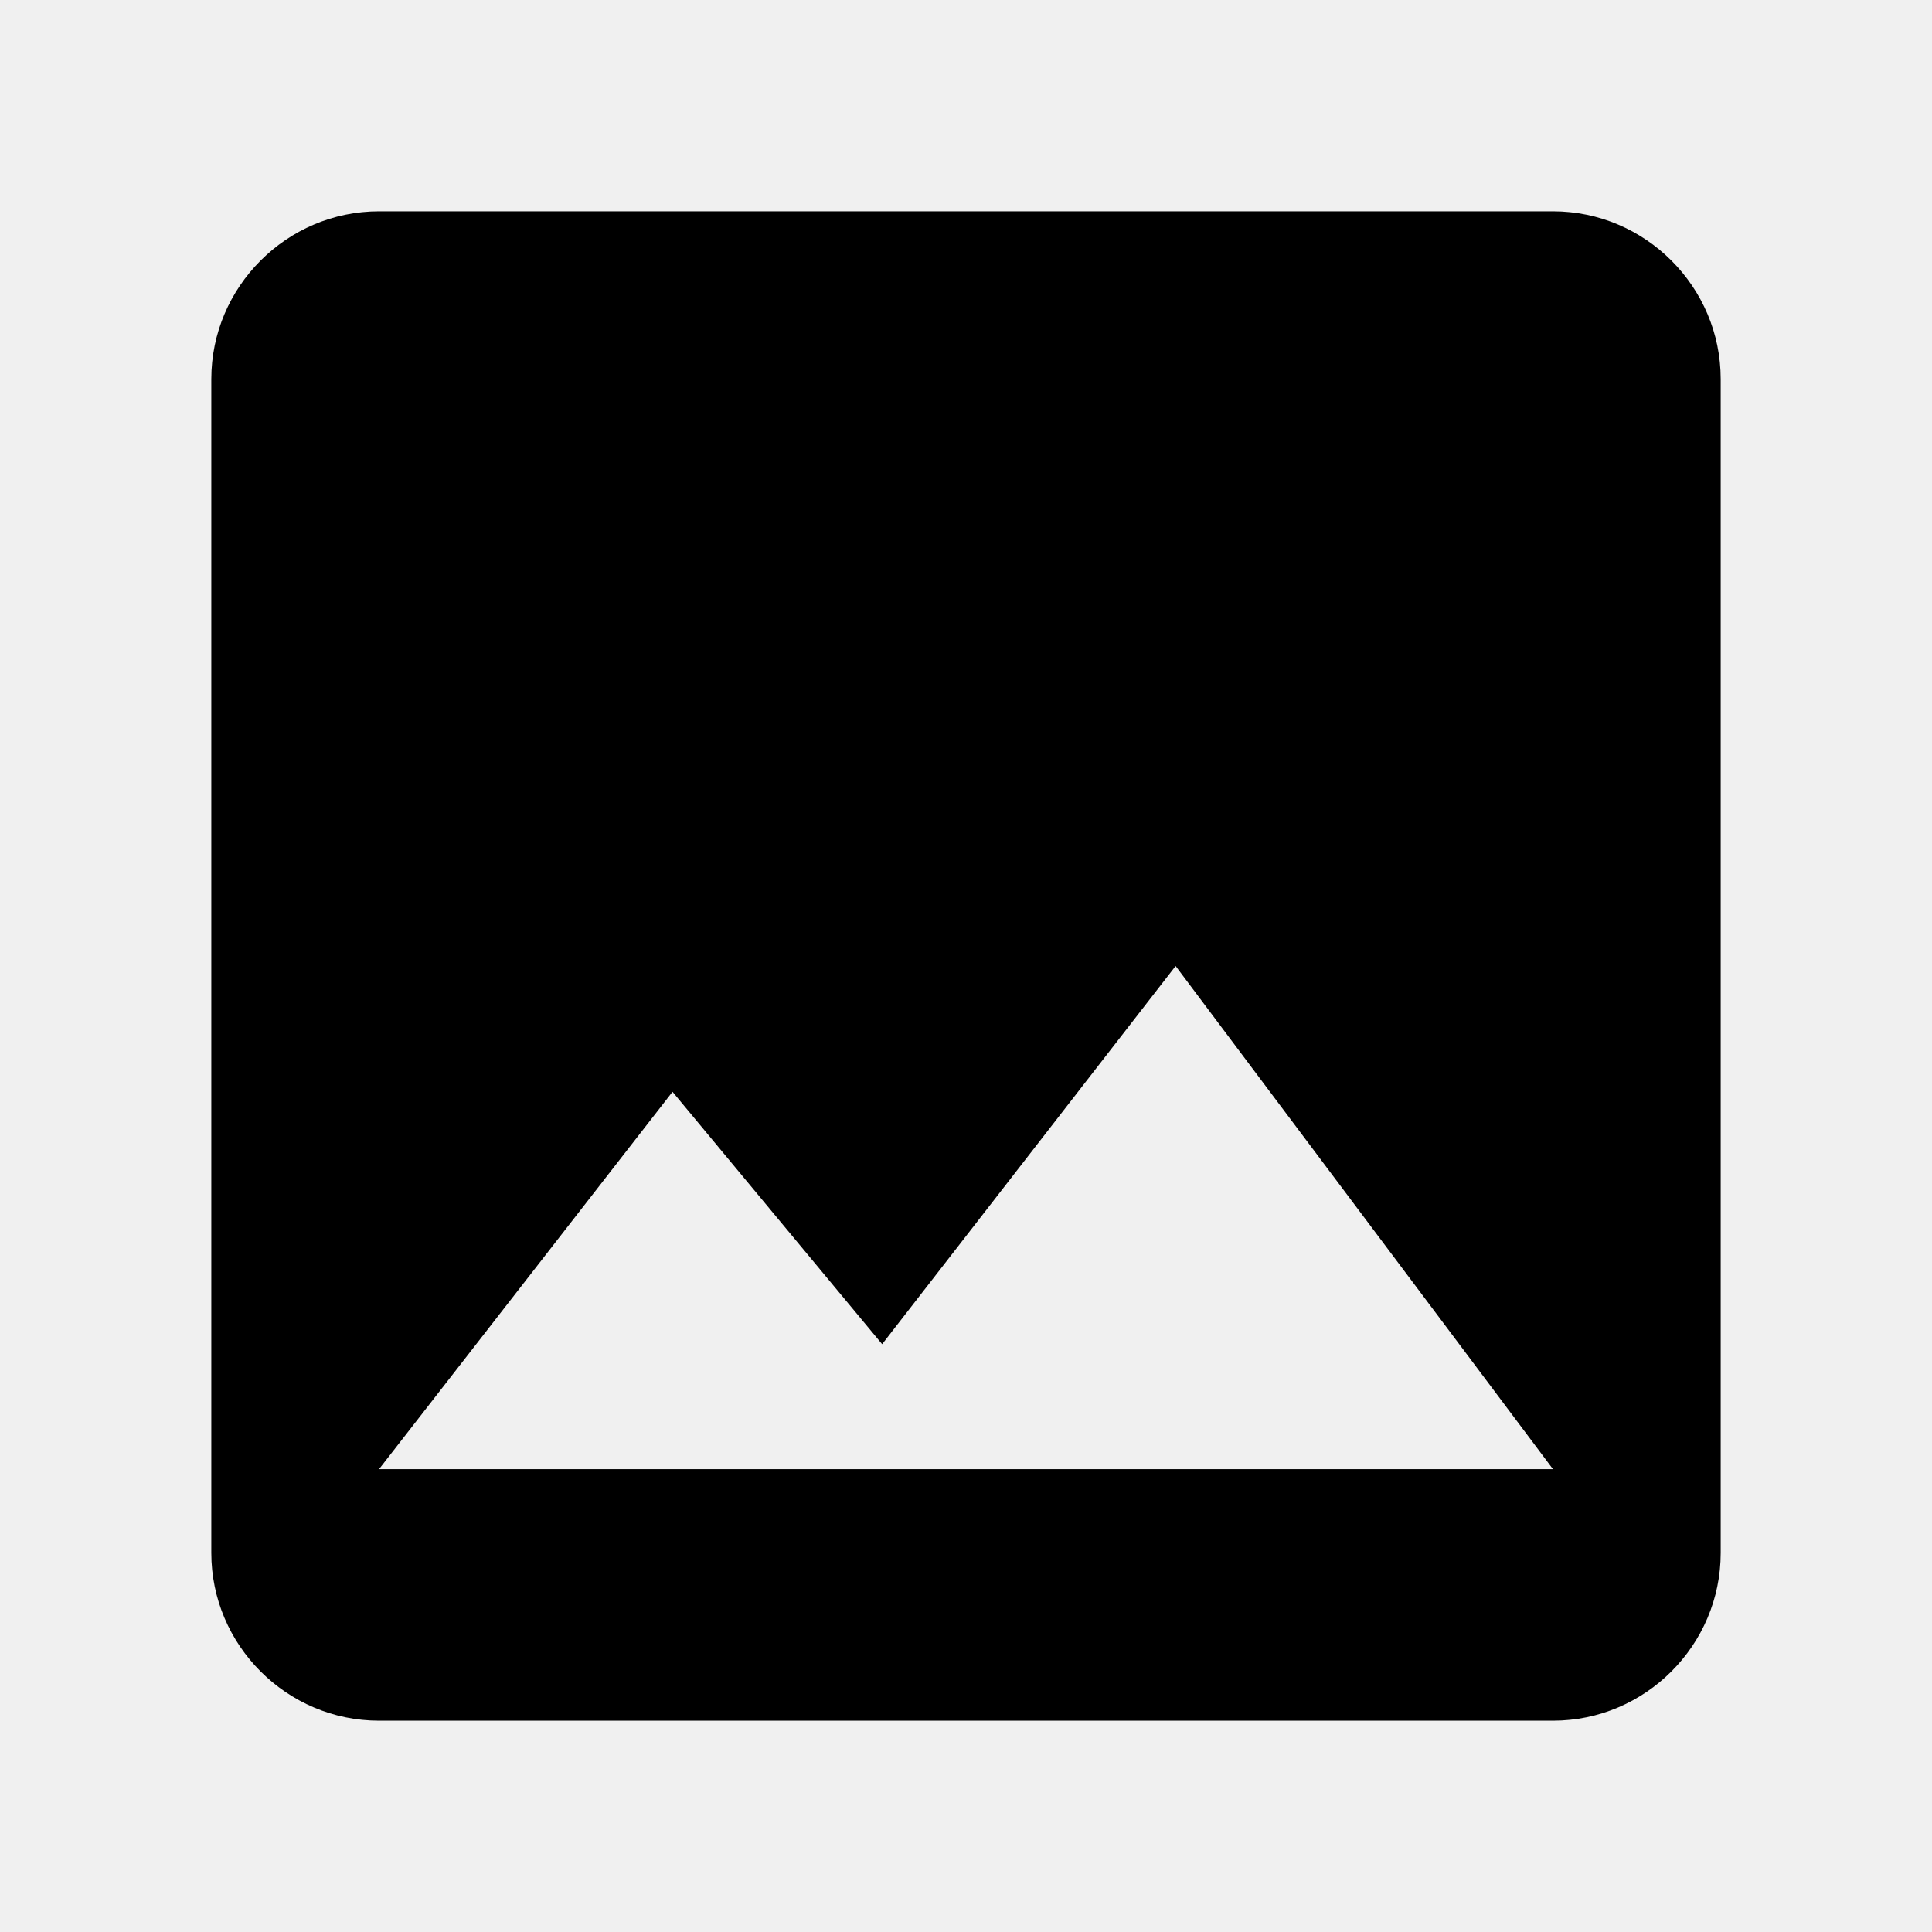
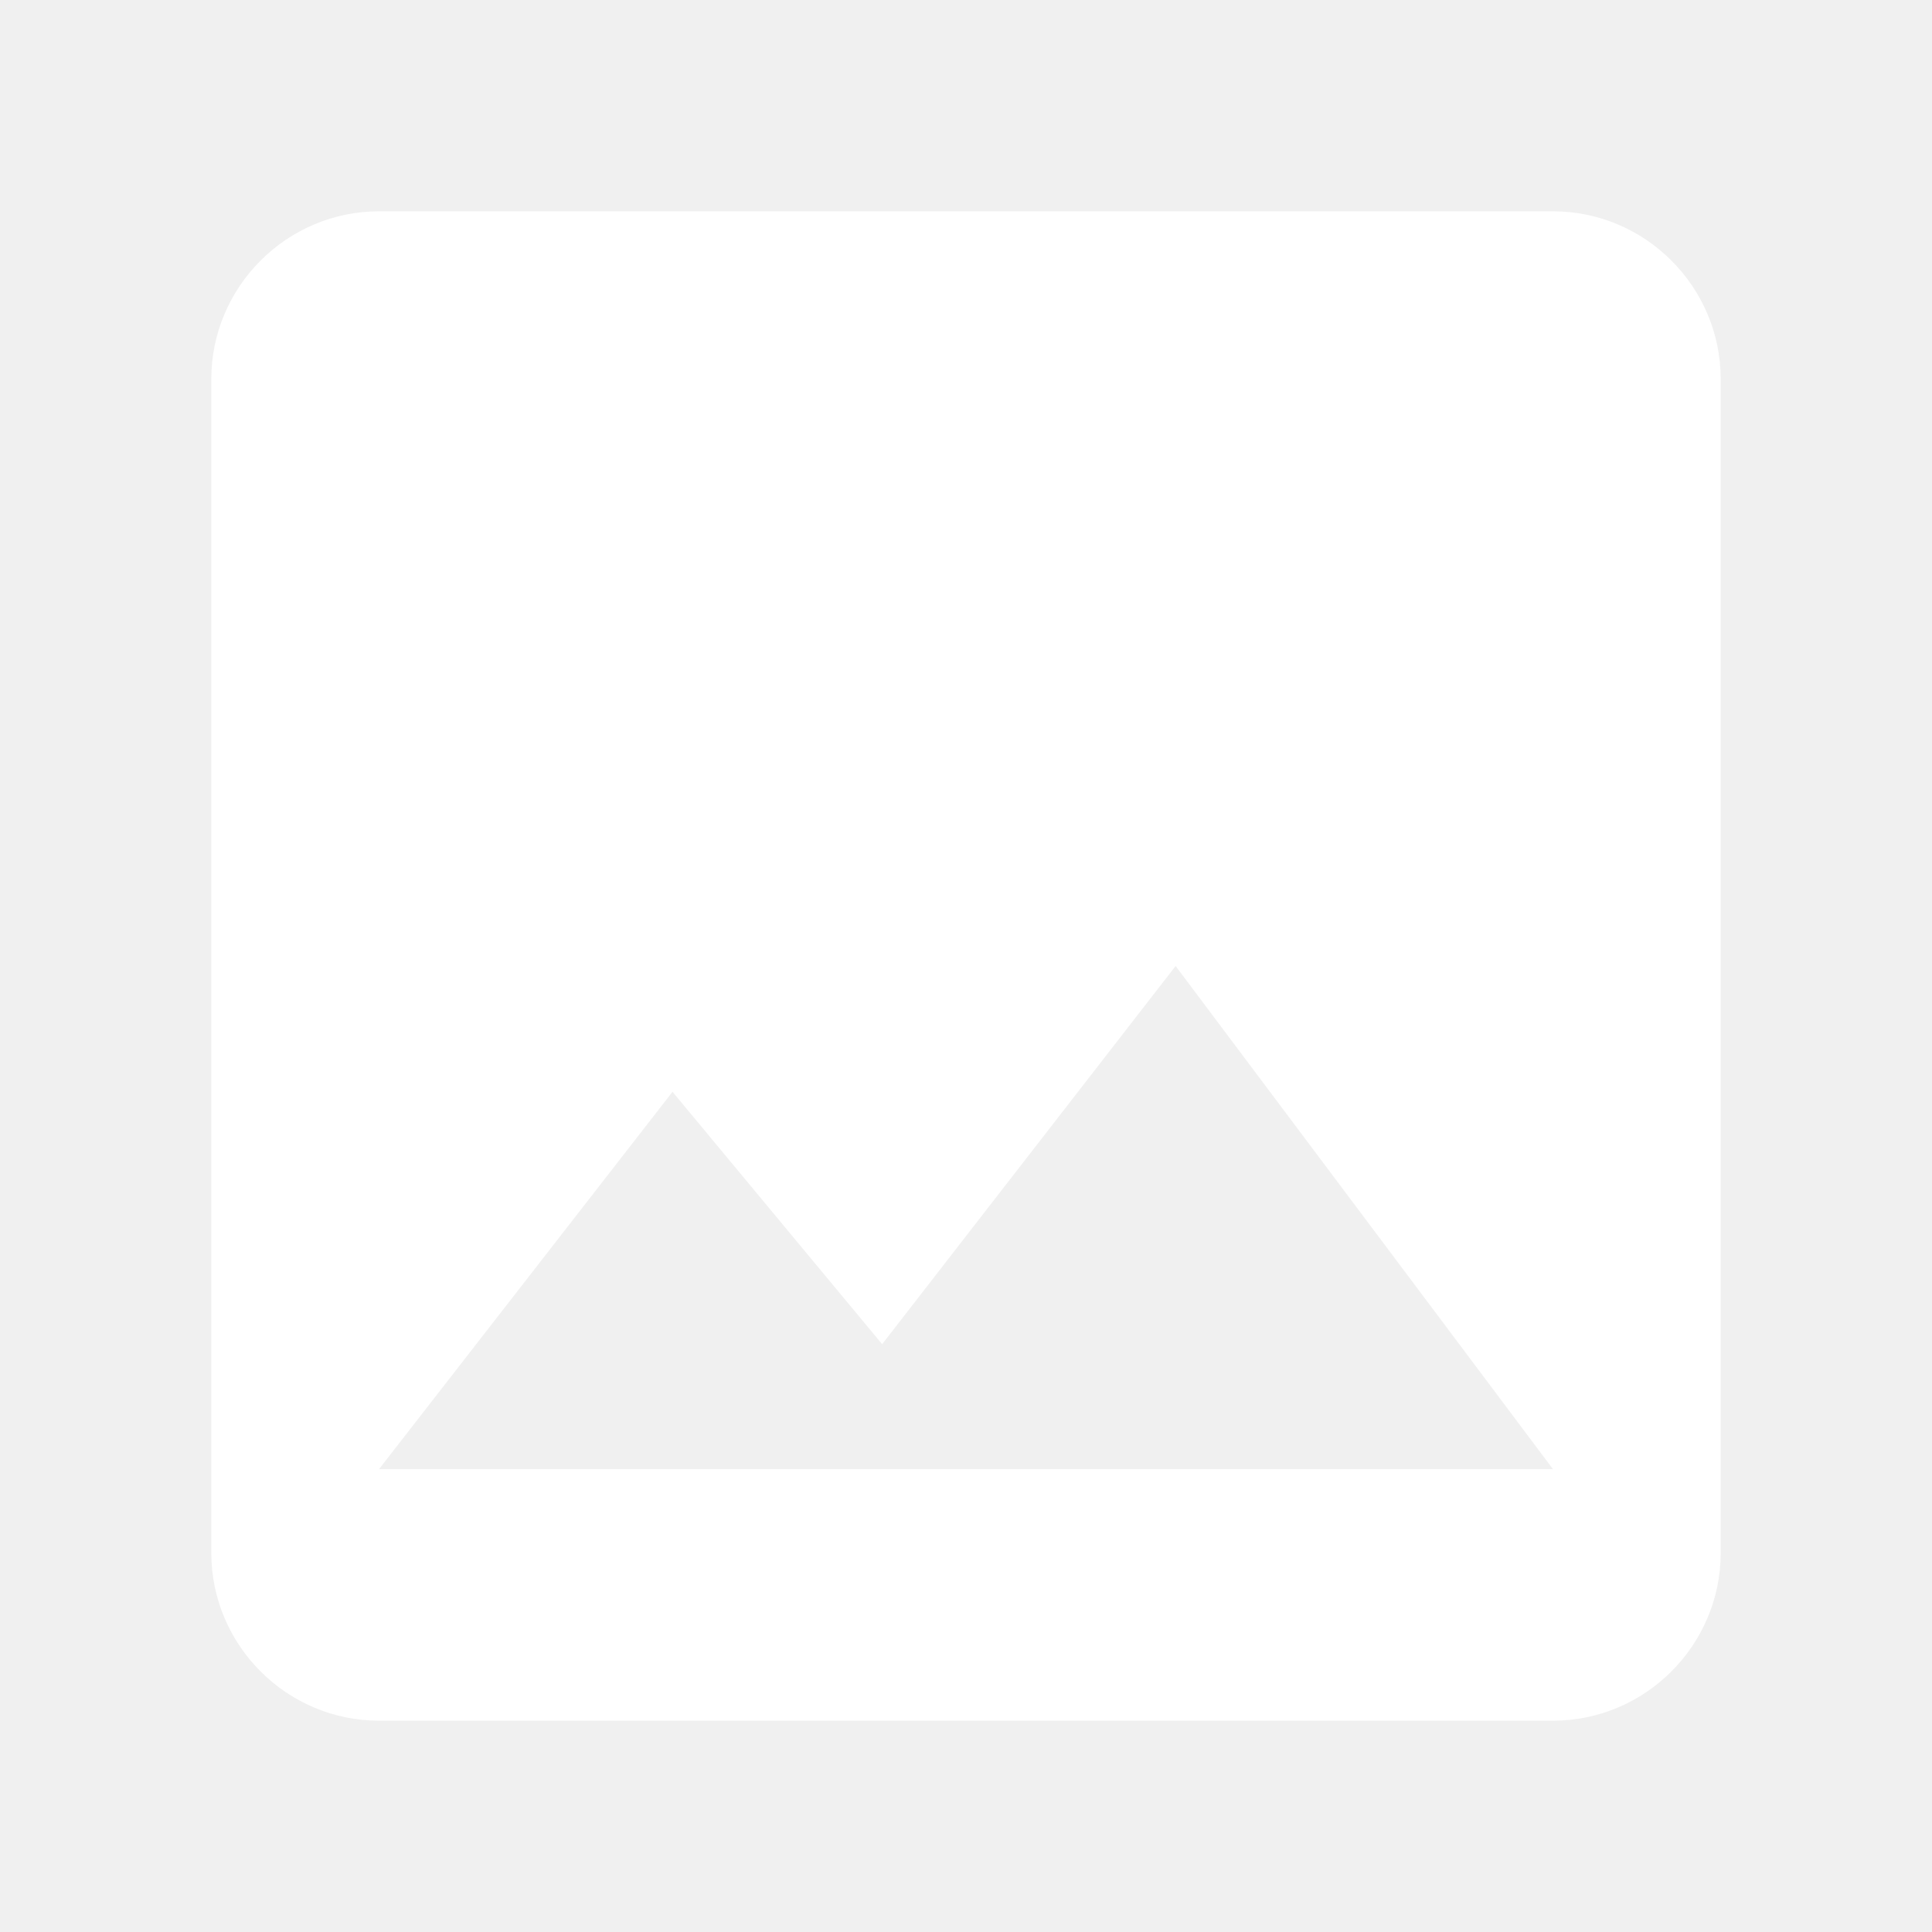
<svg xmlns="http://www.w3.org/2000/svg" width="64" height="64" viewBox="0 0 64 64" fill="none">
-   <path d="M57 51.444V12.556C57 9.5 54.5 7 51.444 7H12.556C9.5 7 7 9.5 7 12.556V51.444C7 54.5 9.5 57 12.556 57H51.444C54.5 57 57 54.5 57 51.444ZM22.278 36.167L29.222 44.528L38.944 32L51.444 48.667H12.556L22.278 36.167Z" fill="black" />
+   <path d="M57 51.444V12.556C57 9.5 54.5 7 51.444 7H12.556C9.5 7 7 9.5 7 12.556V51.444C7 54.5 9.5 57 12.556 57H51.444C54.5 57 57 54.5 57 51.444ZM22.278 36.167L29.222 44.528L38.944 32L51.444 48.667H12.556L22.278 36.167Z" fill="white" />
</svg>
